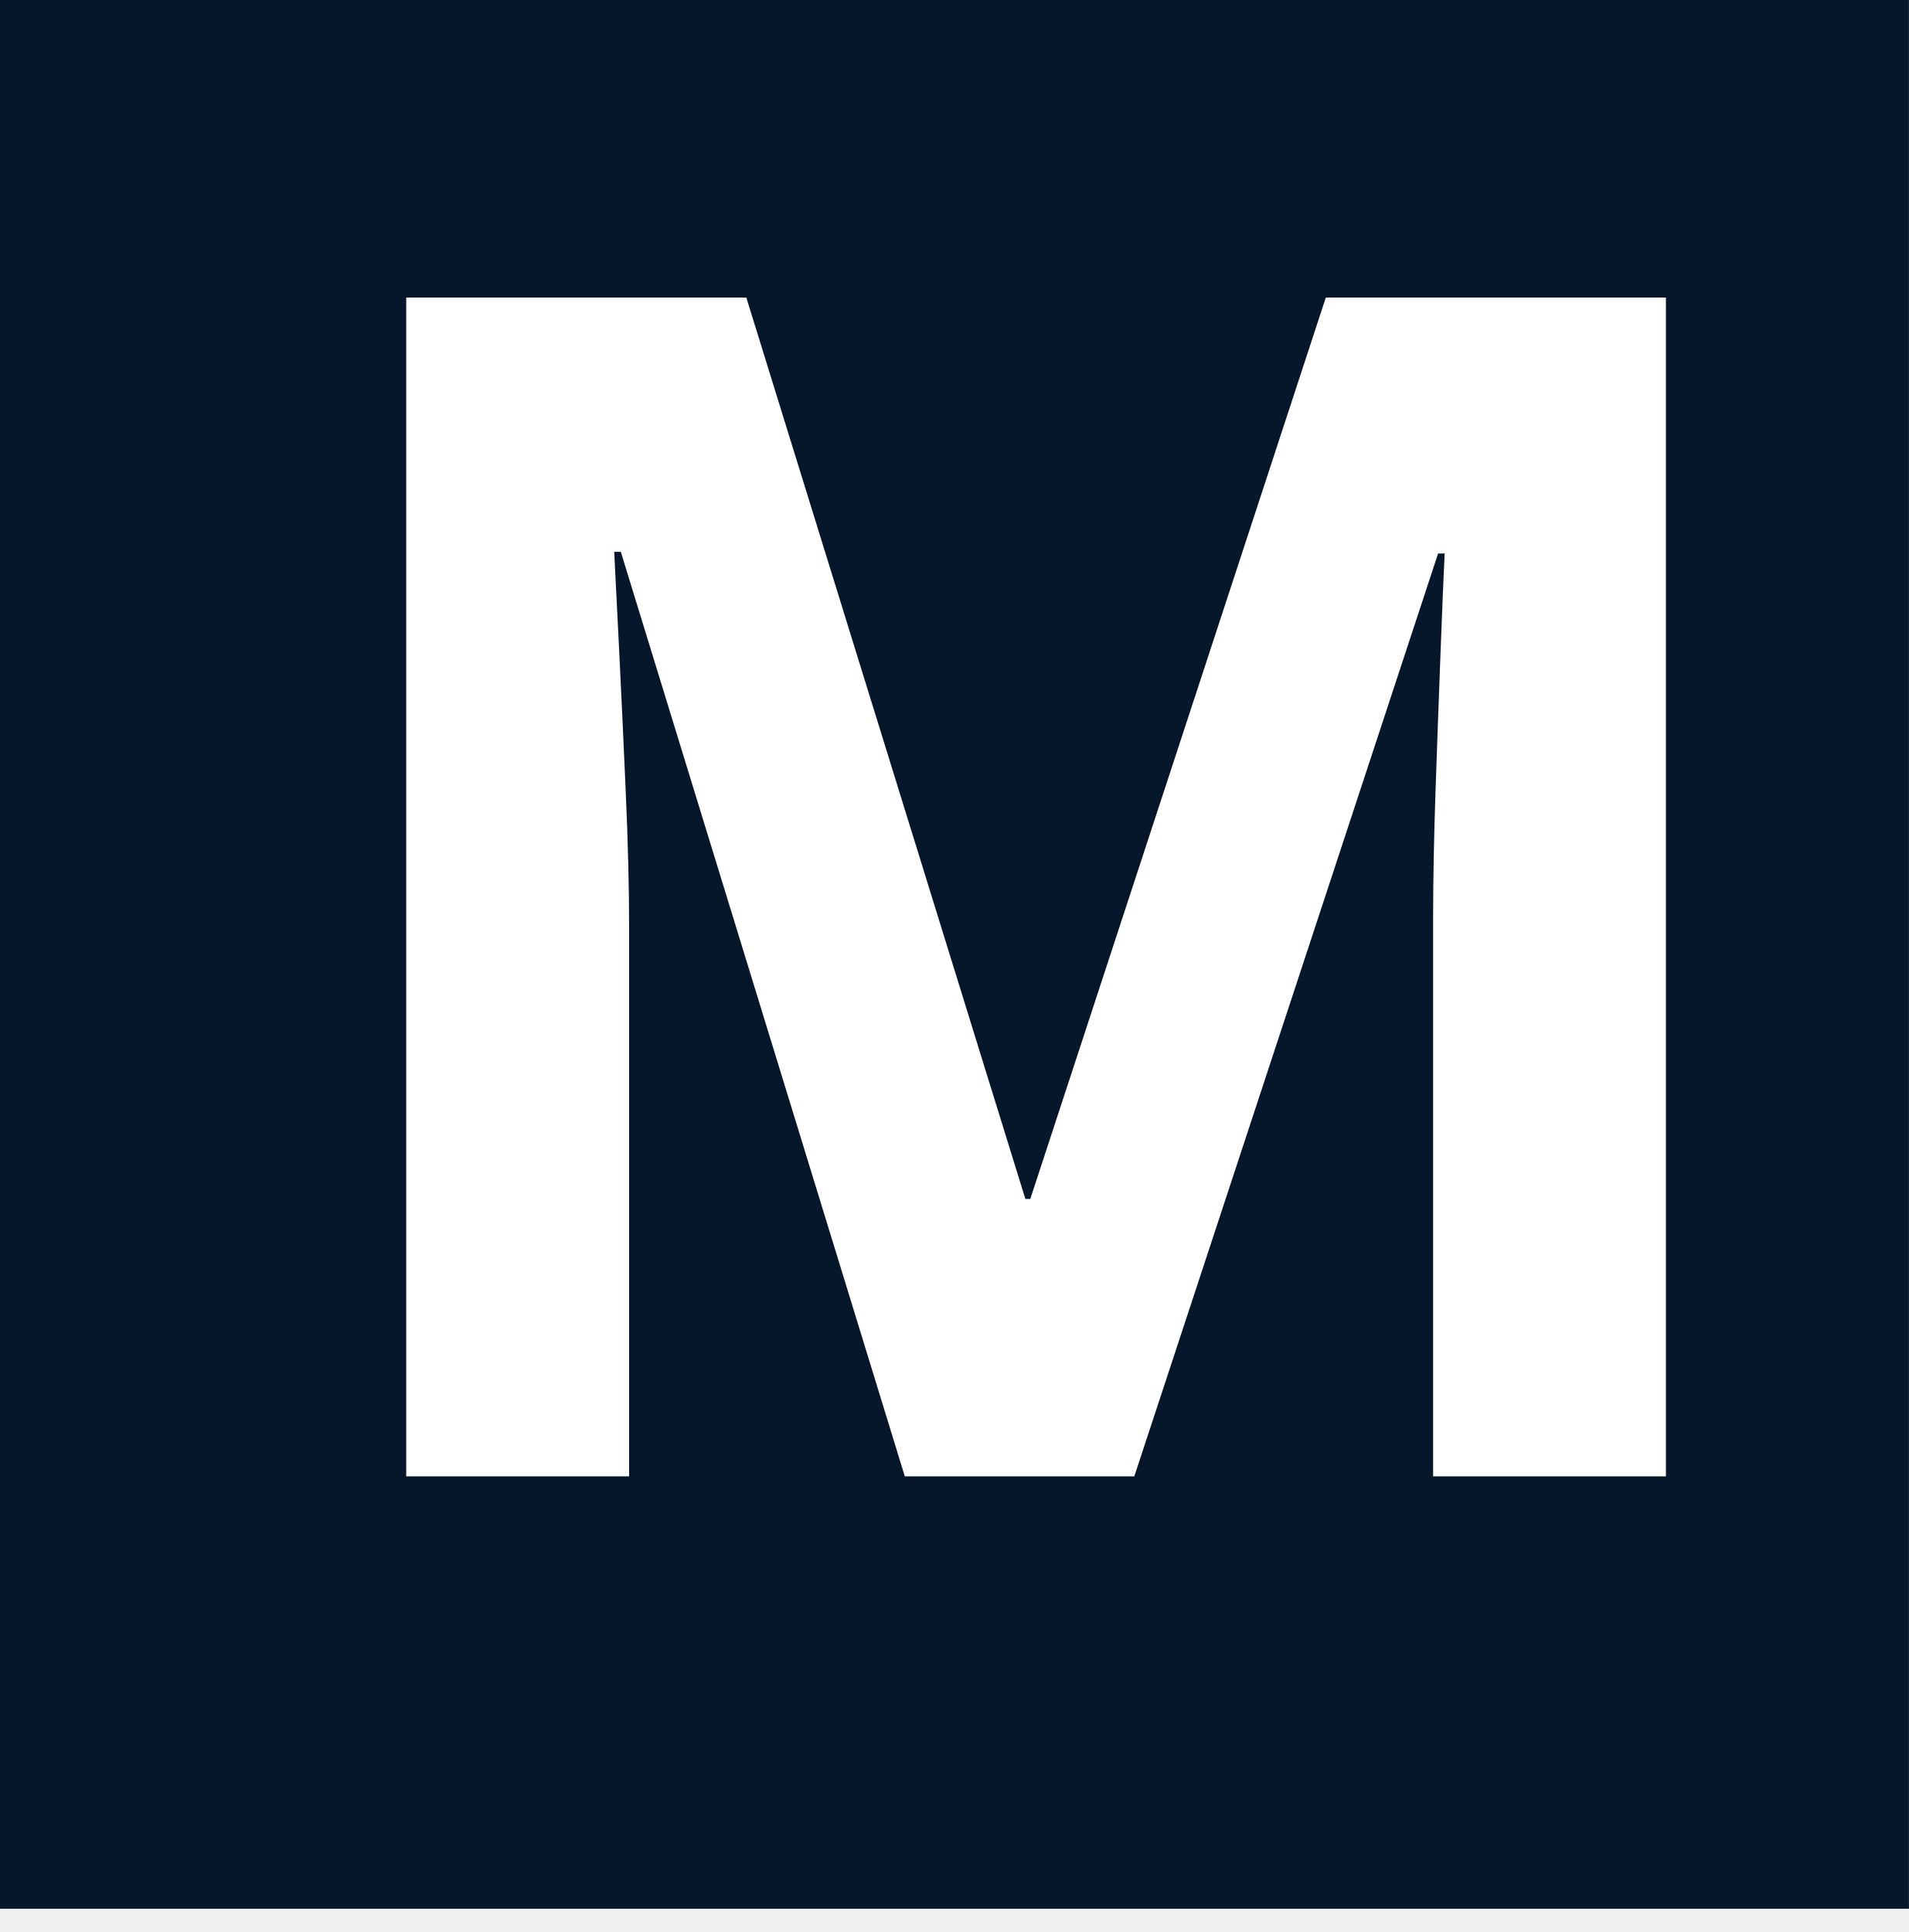
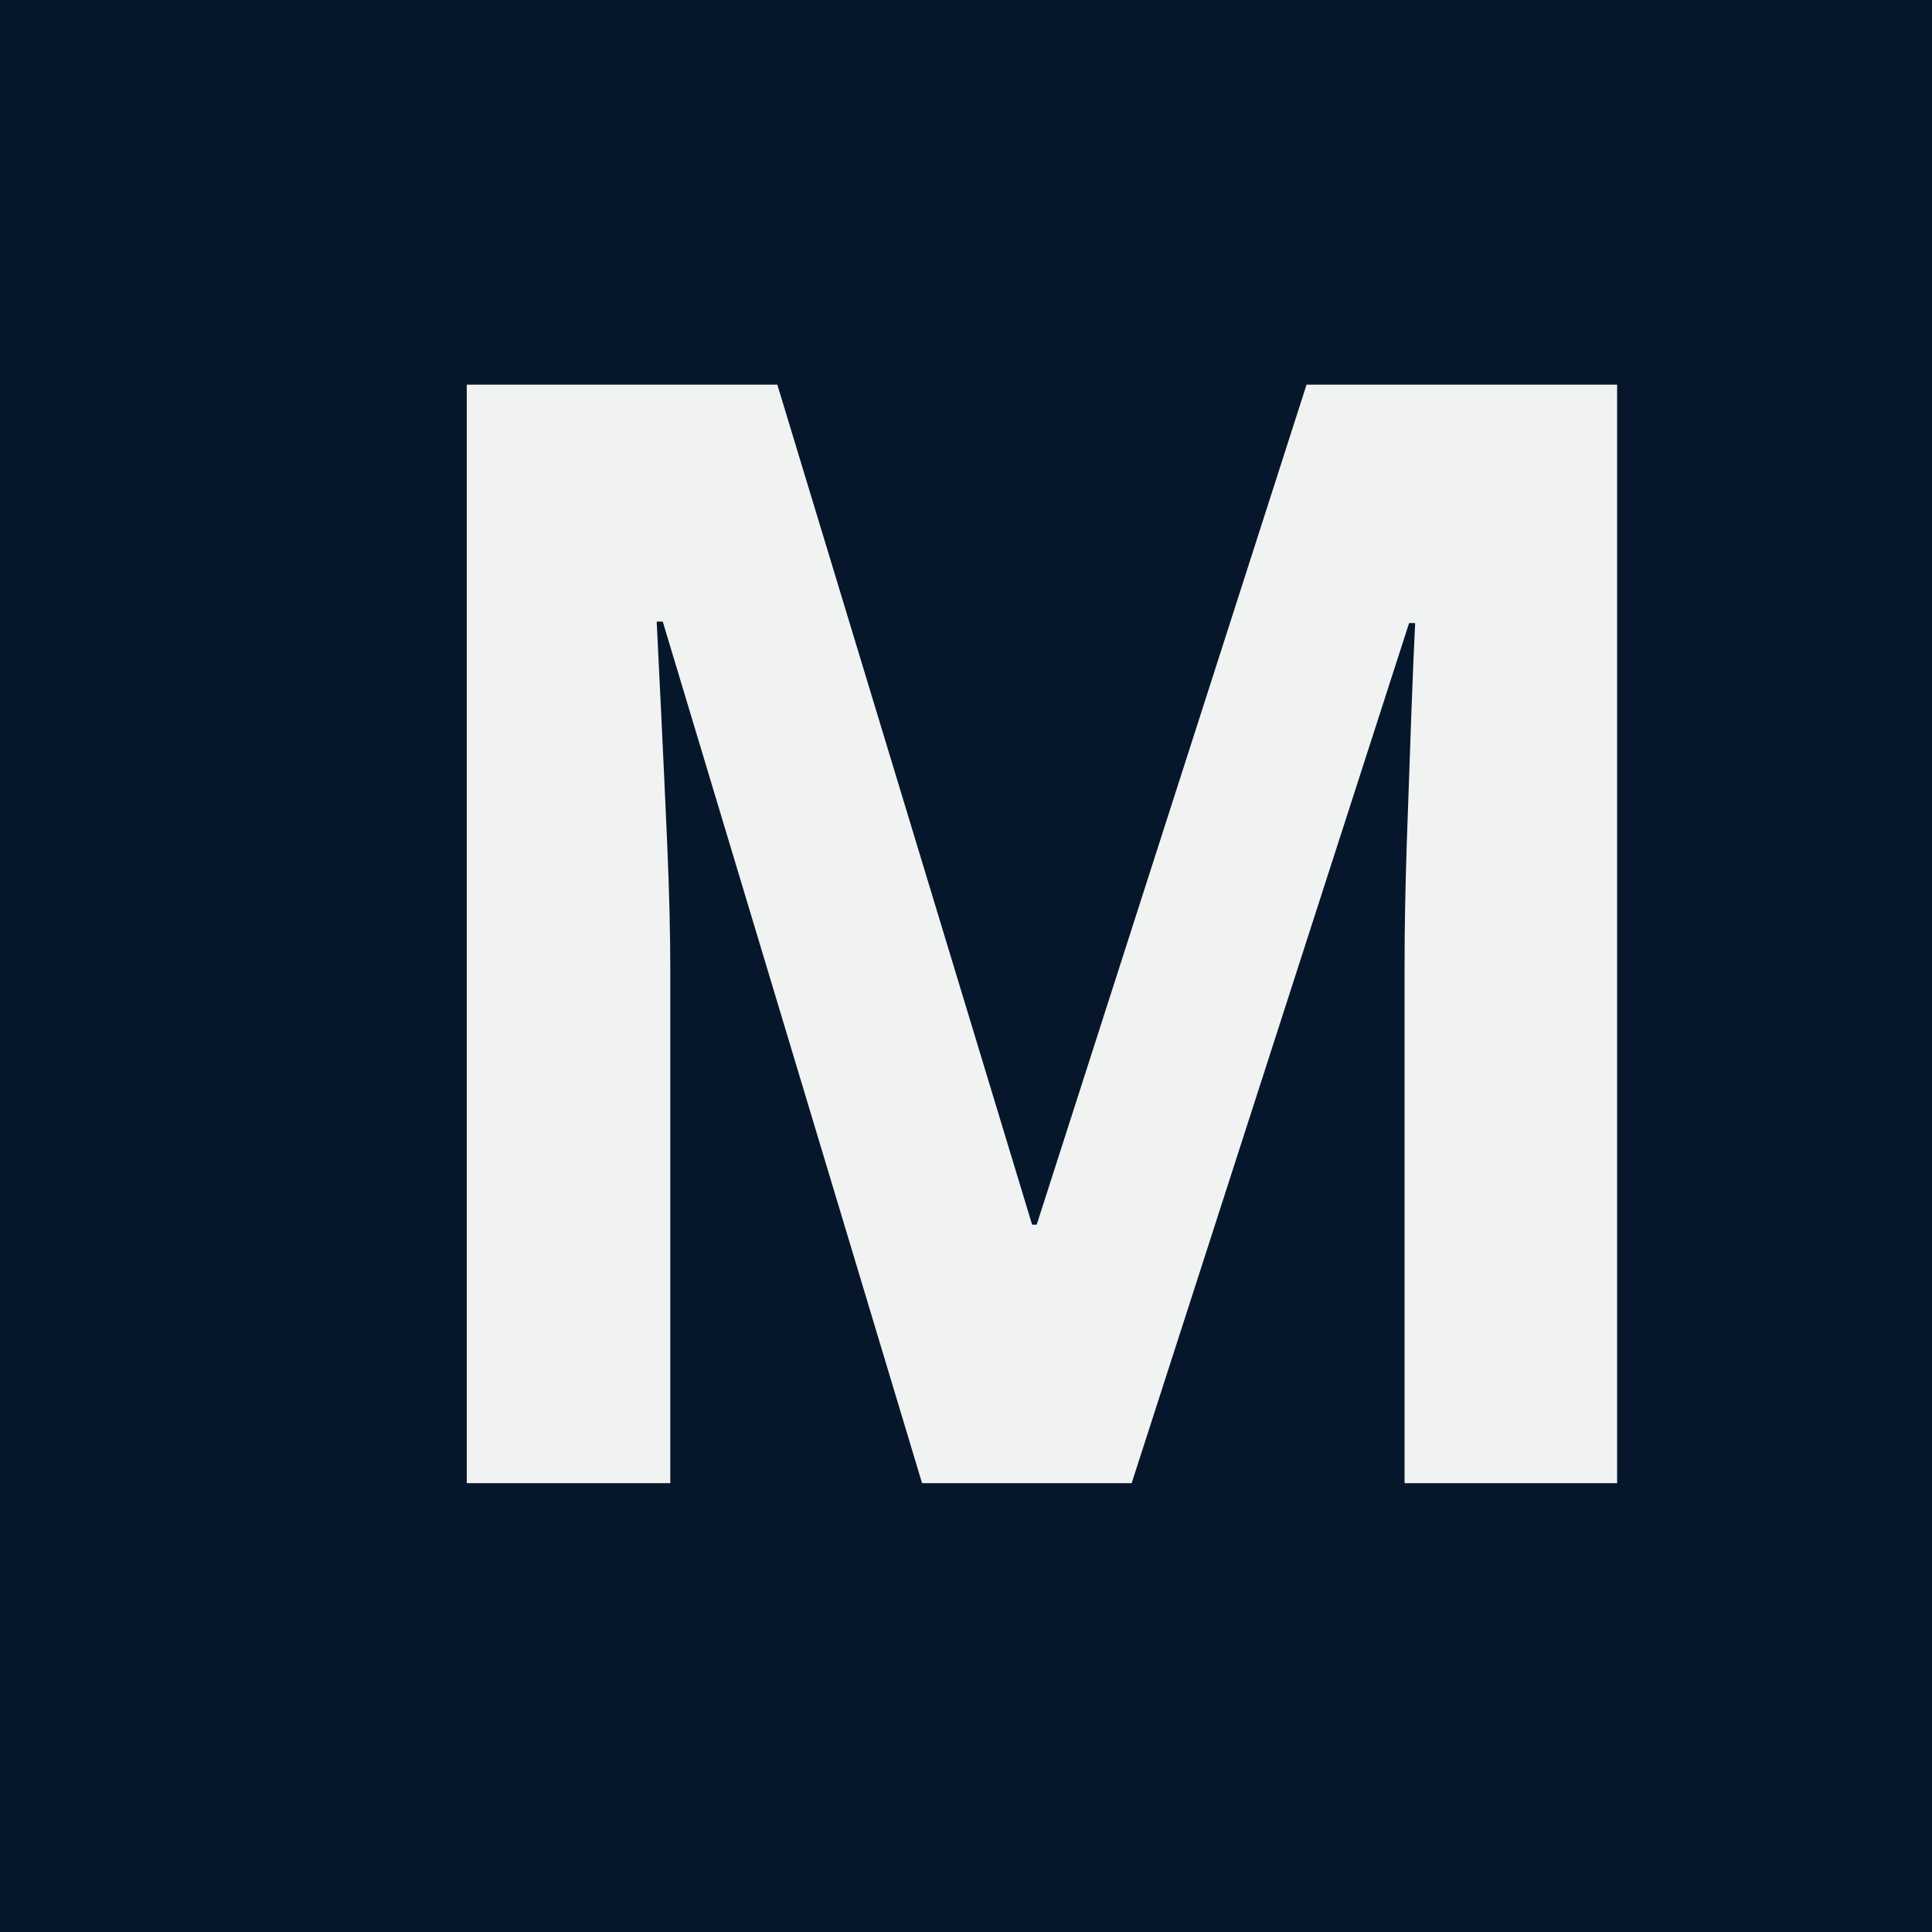
- <svg xmlns="http://www.w3.org/2000/svg" id="Layer_1" data-name="Layer 1" viewBox="0 0 400 404.87">
-   <defs>
-     <style>
-       .cls-1 {
-         fill: #fff;
-         font-family: Nunito-Bold, Nunito;
-         font-size: 345.95px;
-         font-variation-settings: 'wght' 700;
-         font-weight: 700;
-       }
- 
-       .cls-2 {
-         fill: #06172b;
-       }
-     </style>
-   </defs>
-   <rect class="cls-2" width="400" height="400" />
-   <text class="cls-1" transform="translate(53.98 309.38)">
+ <svg xmlns="http://www.w3.org/2000/svg" id="Layer_1" data-name="Layer 1" viewBox="0 0 400 400">
+   <rect width="400" height="400" style="fill: #06172b;" />
+   <text transform="translate(68.54 307.07) scale(.98 1)" style="fill: #f1f2f2; font-family: Nunito-Bold, Nunito; font-size: 318.53px; font-variation-settings: 'wght' 700; font-weight: 700;">
    <tspan x="0" y="0">M</tspan>
  </text>
</svg>
